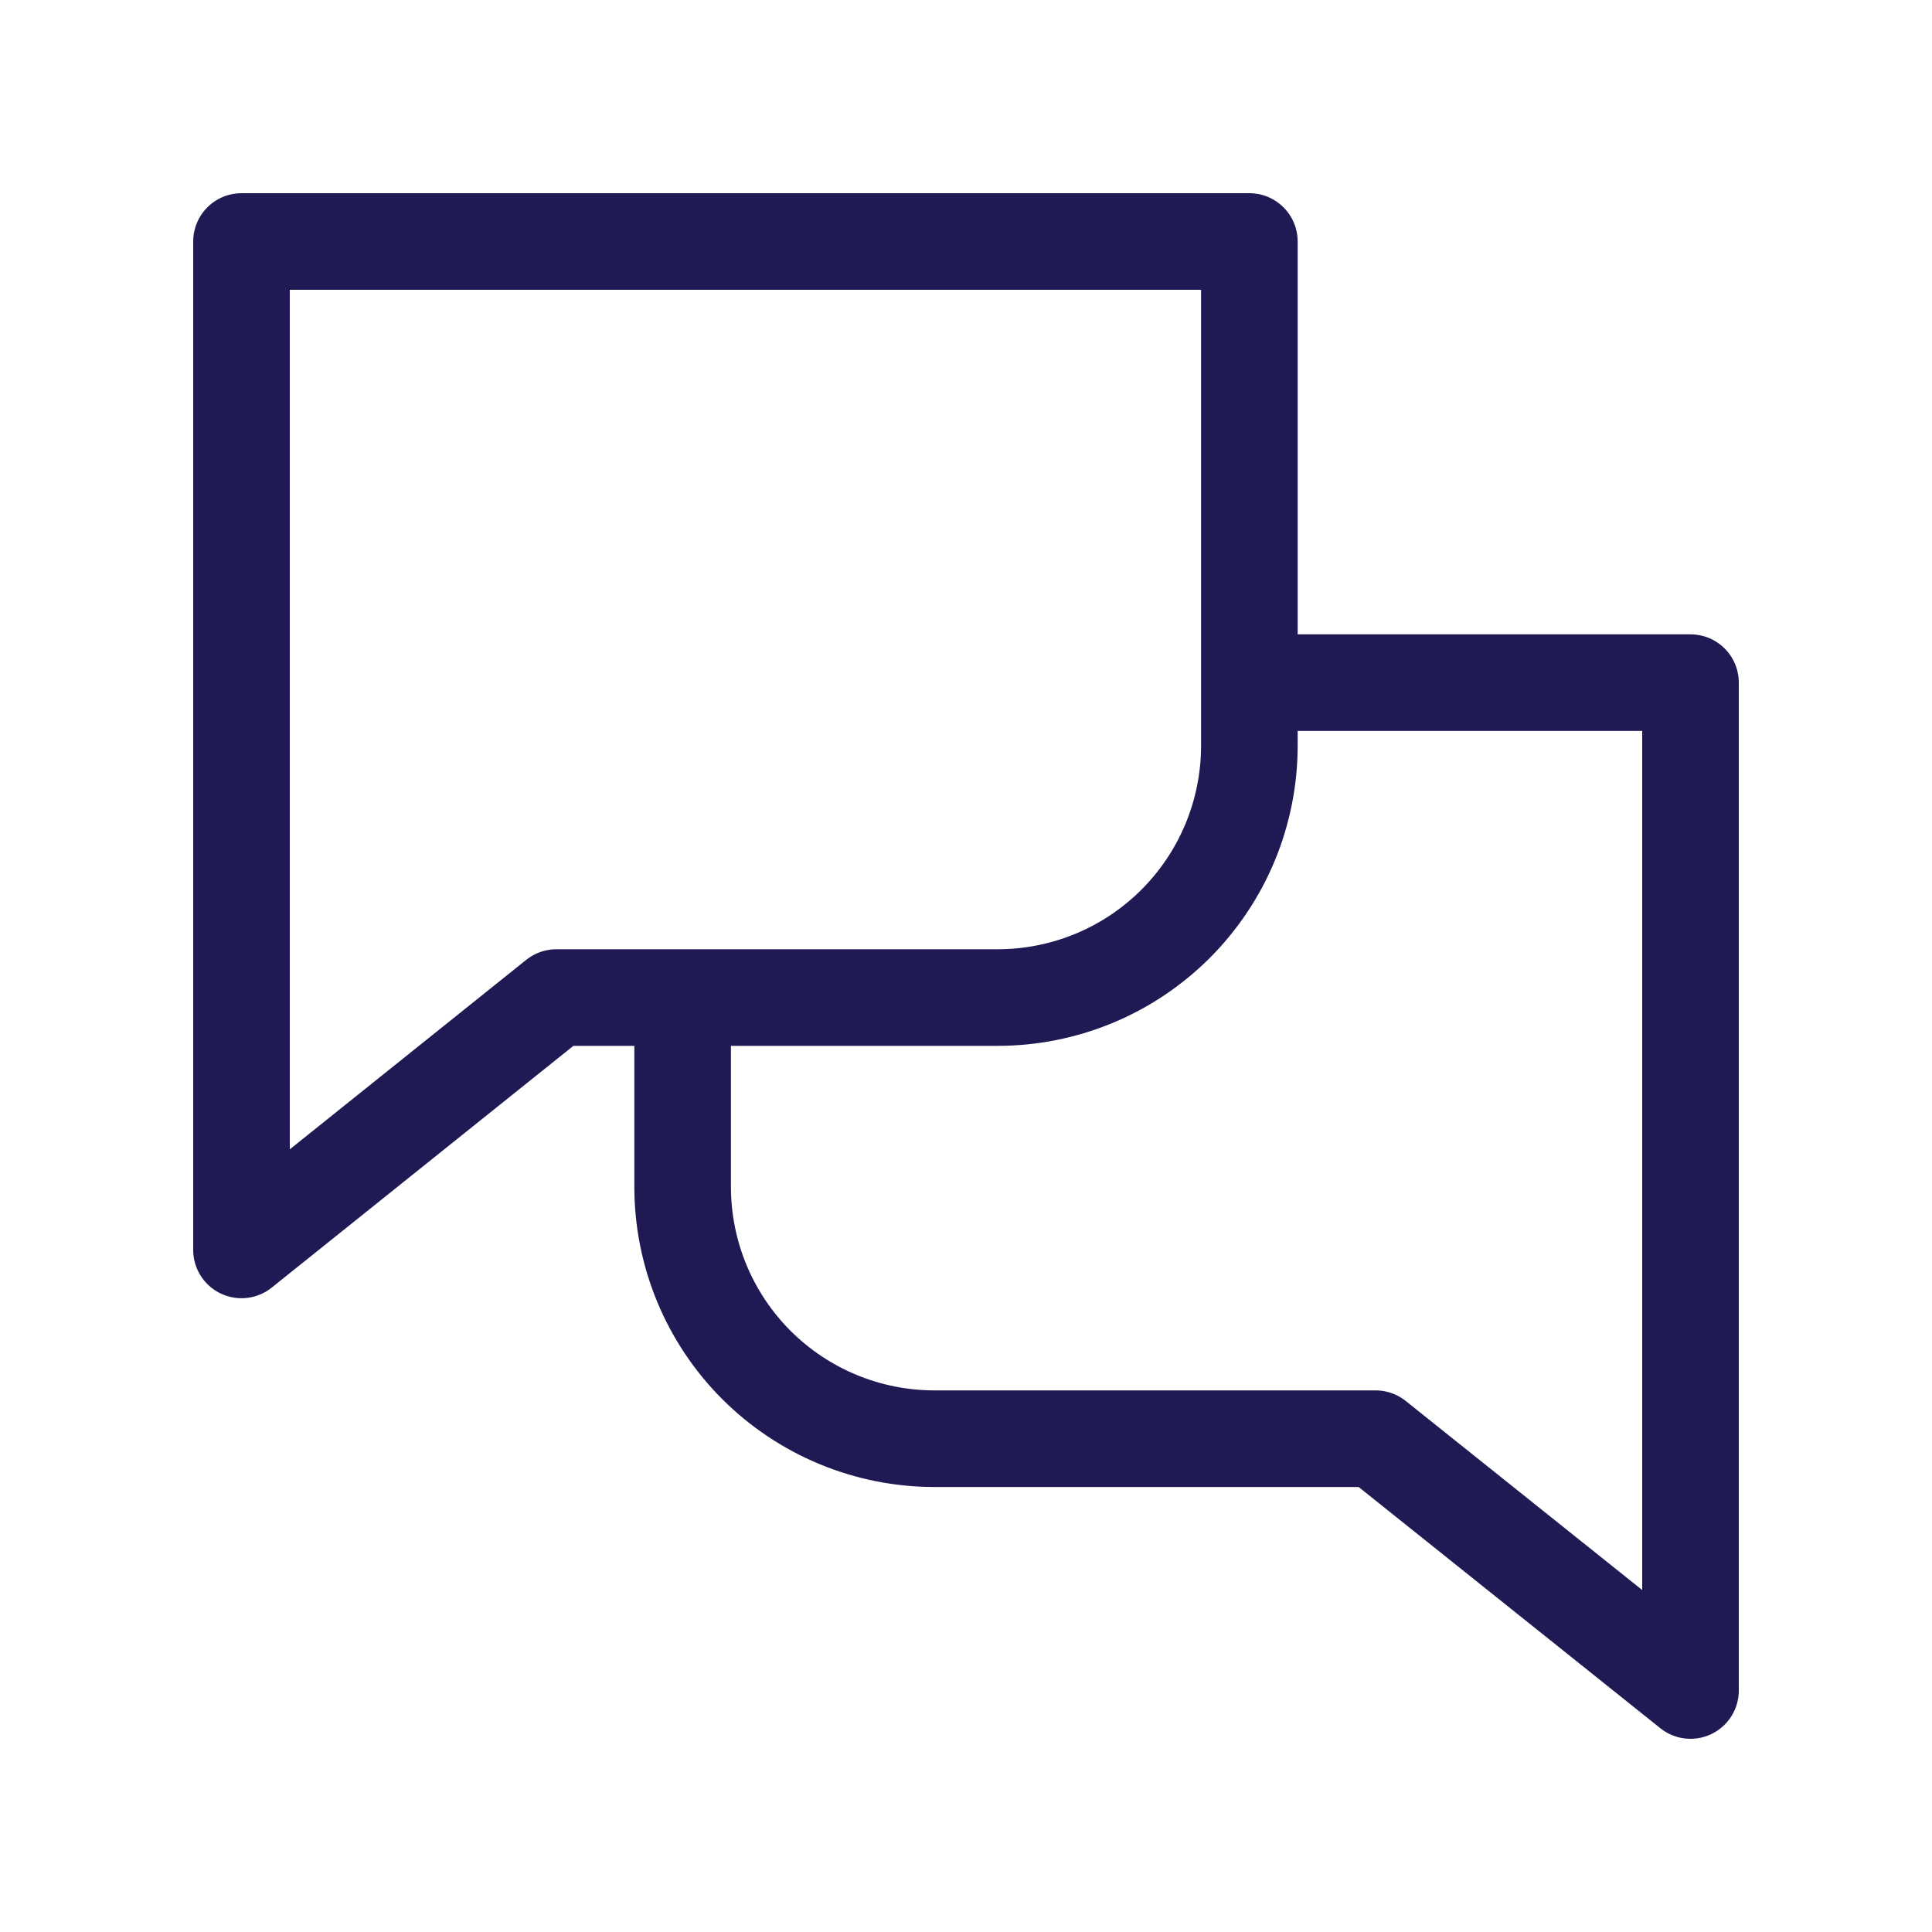
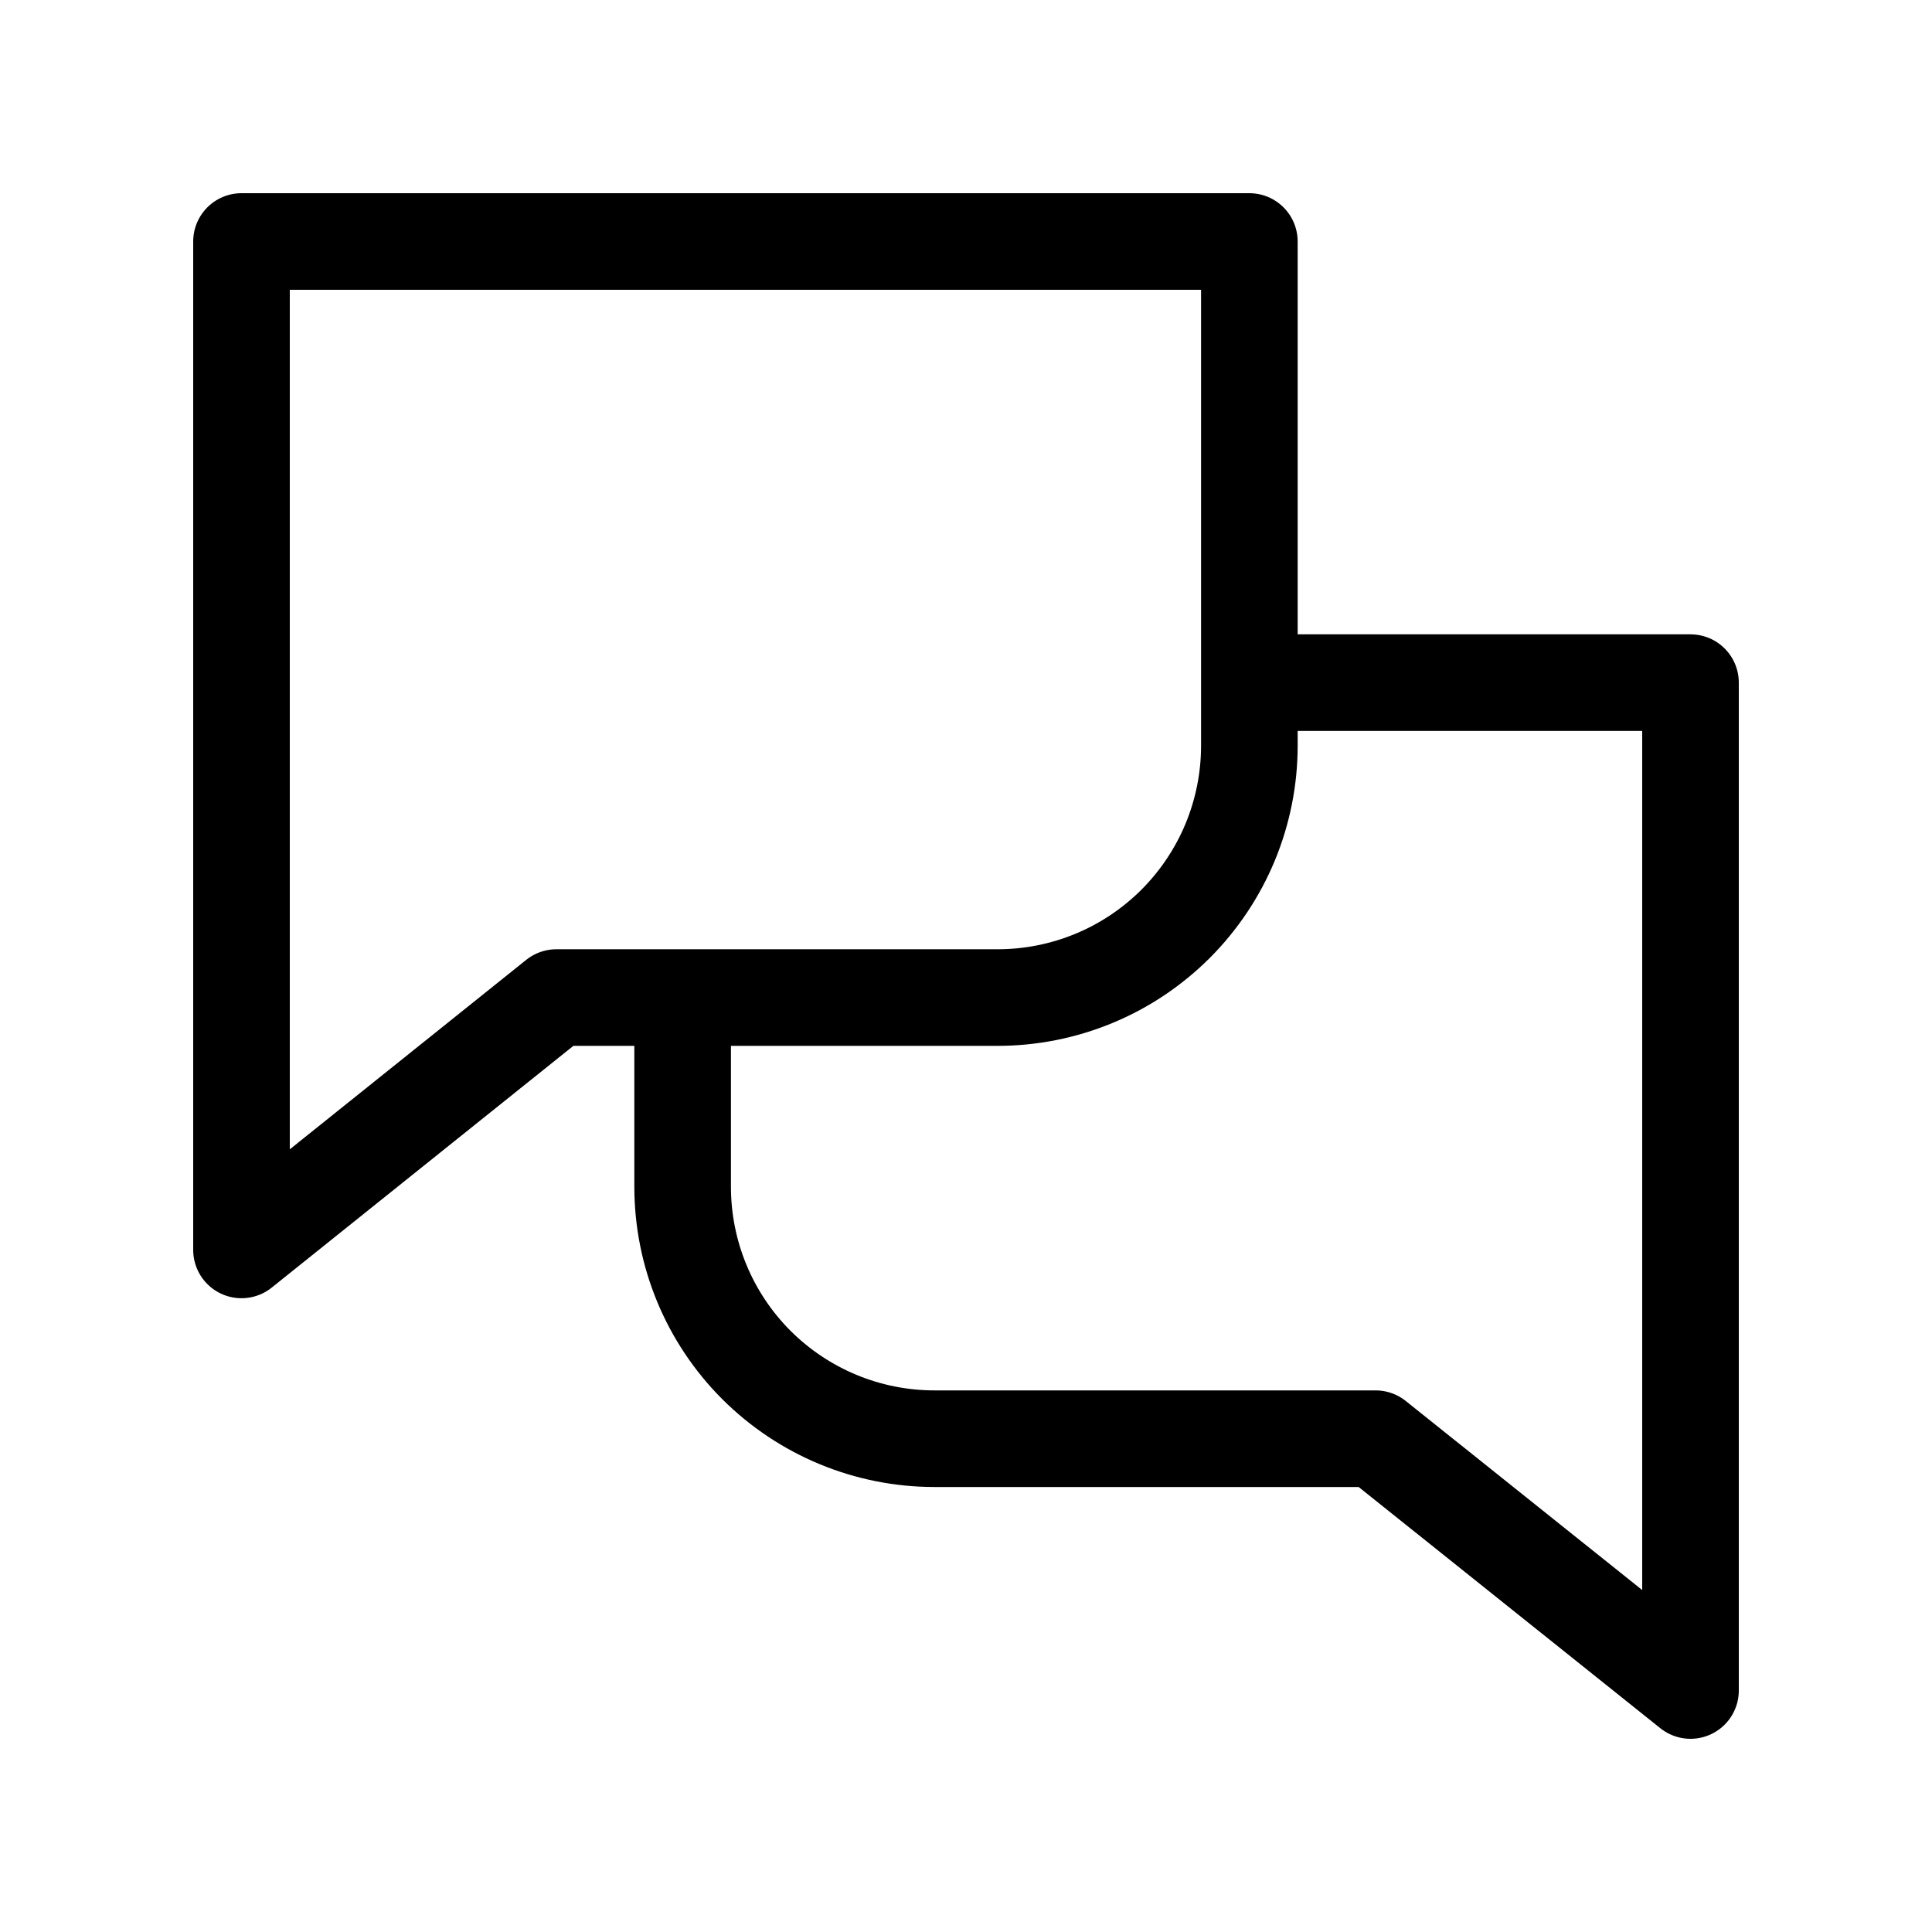
<svg xmlns="http://www.w3.org/2000/svg" width="24" height="24" viewBox="0 0 24 24" fill="none">
-   <path d="M8.48 12.392V14.743C8.48 15.573 8.809 16.369 9.396 16.956C9.983 17.542 10.778 17.872 11.608 17.872H17.088L21 21V8.48H15.52M15.52 3H3V15.527L6.912 12.392H12.392C12.803 12.392 13.21 12.311 13.589 12.154C13.969 11.997 14.313 11.766 14.604 11.476C14.894 11.185 15.125 10.84 15.282 10.461C15.439 10.081 15.52 9.674 15.52 9.264V3Z" stroke="#1F1A54" stroke-width="1.2" stroke-linecap="round" stroke-linejoin="round" />
+   <path d="M8.48 12.392V14.743C8.48 15.573 8.809 16.369 9.396 16.956C9.983 17.542 10.778 17.872 11.608 17.872H17.088L21 21V8.48H15.52M15.52 3H3V15.527L6.912 12.392H12.392C12.803 12.392 13.21 12.311 13.589 12.154C13.969 11.997 14.313 11.766 14.604 11.476C14.894 11.185 15.125 10.84 15.282 10.461C15.439 10.081 15.52 9.674 15.52 9.264V3Z" stroke="currentColor" stroke-width="1.2" stroke-linecap="round" stroke-linejoin="round" />
</svg>
